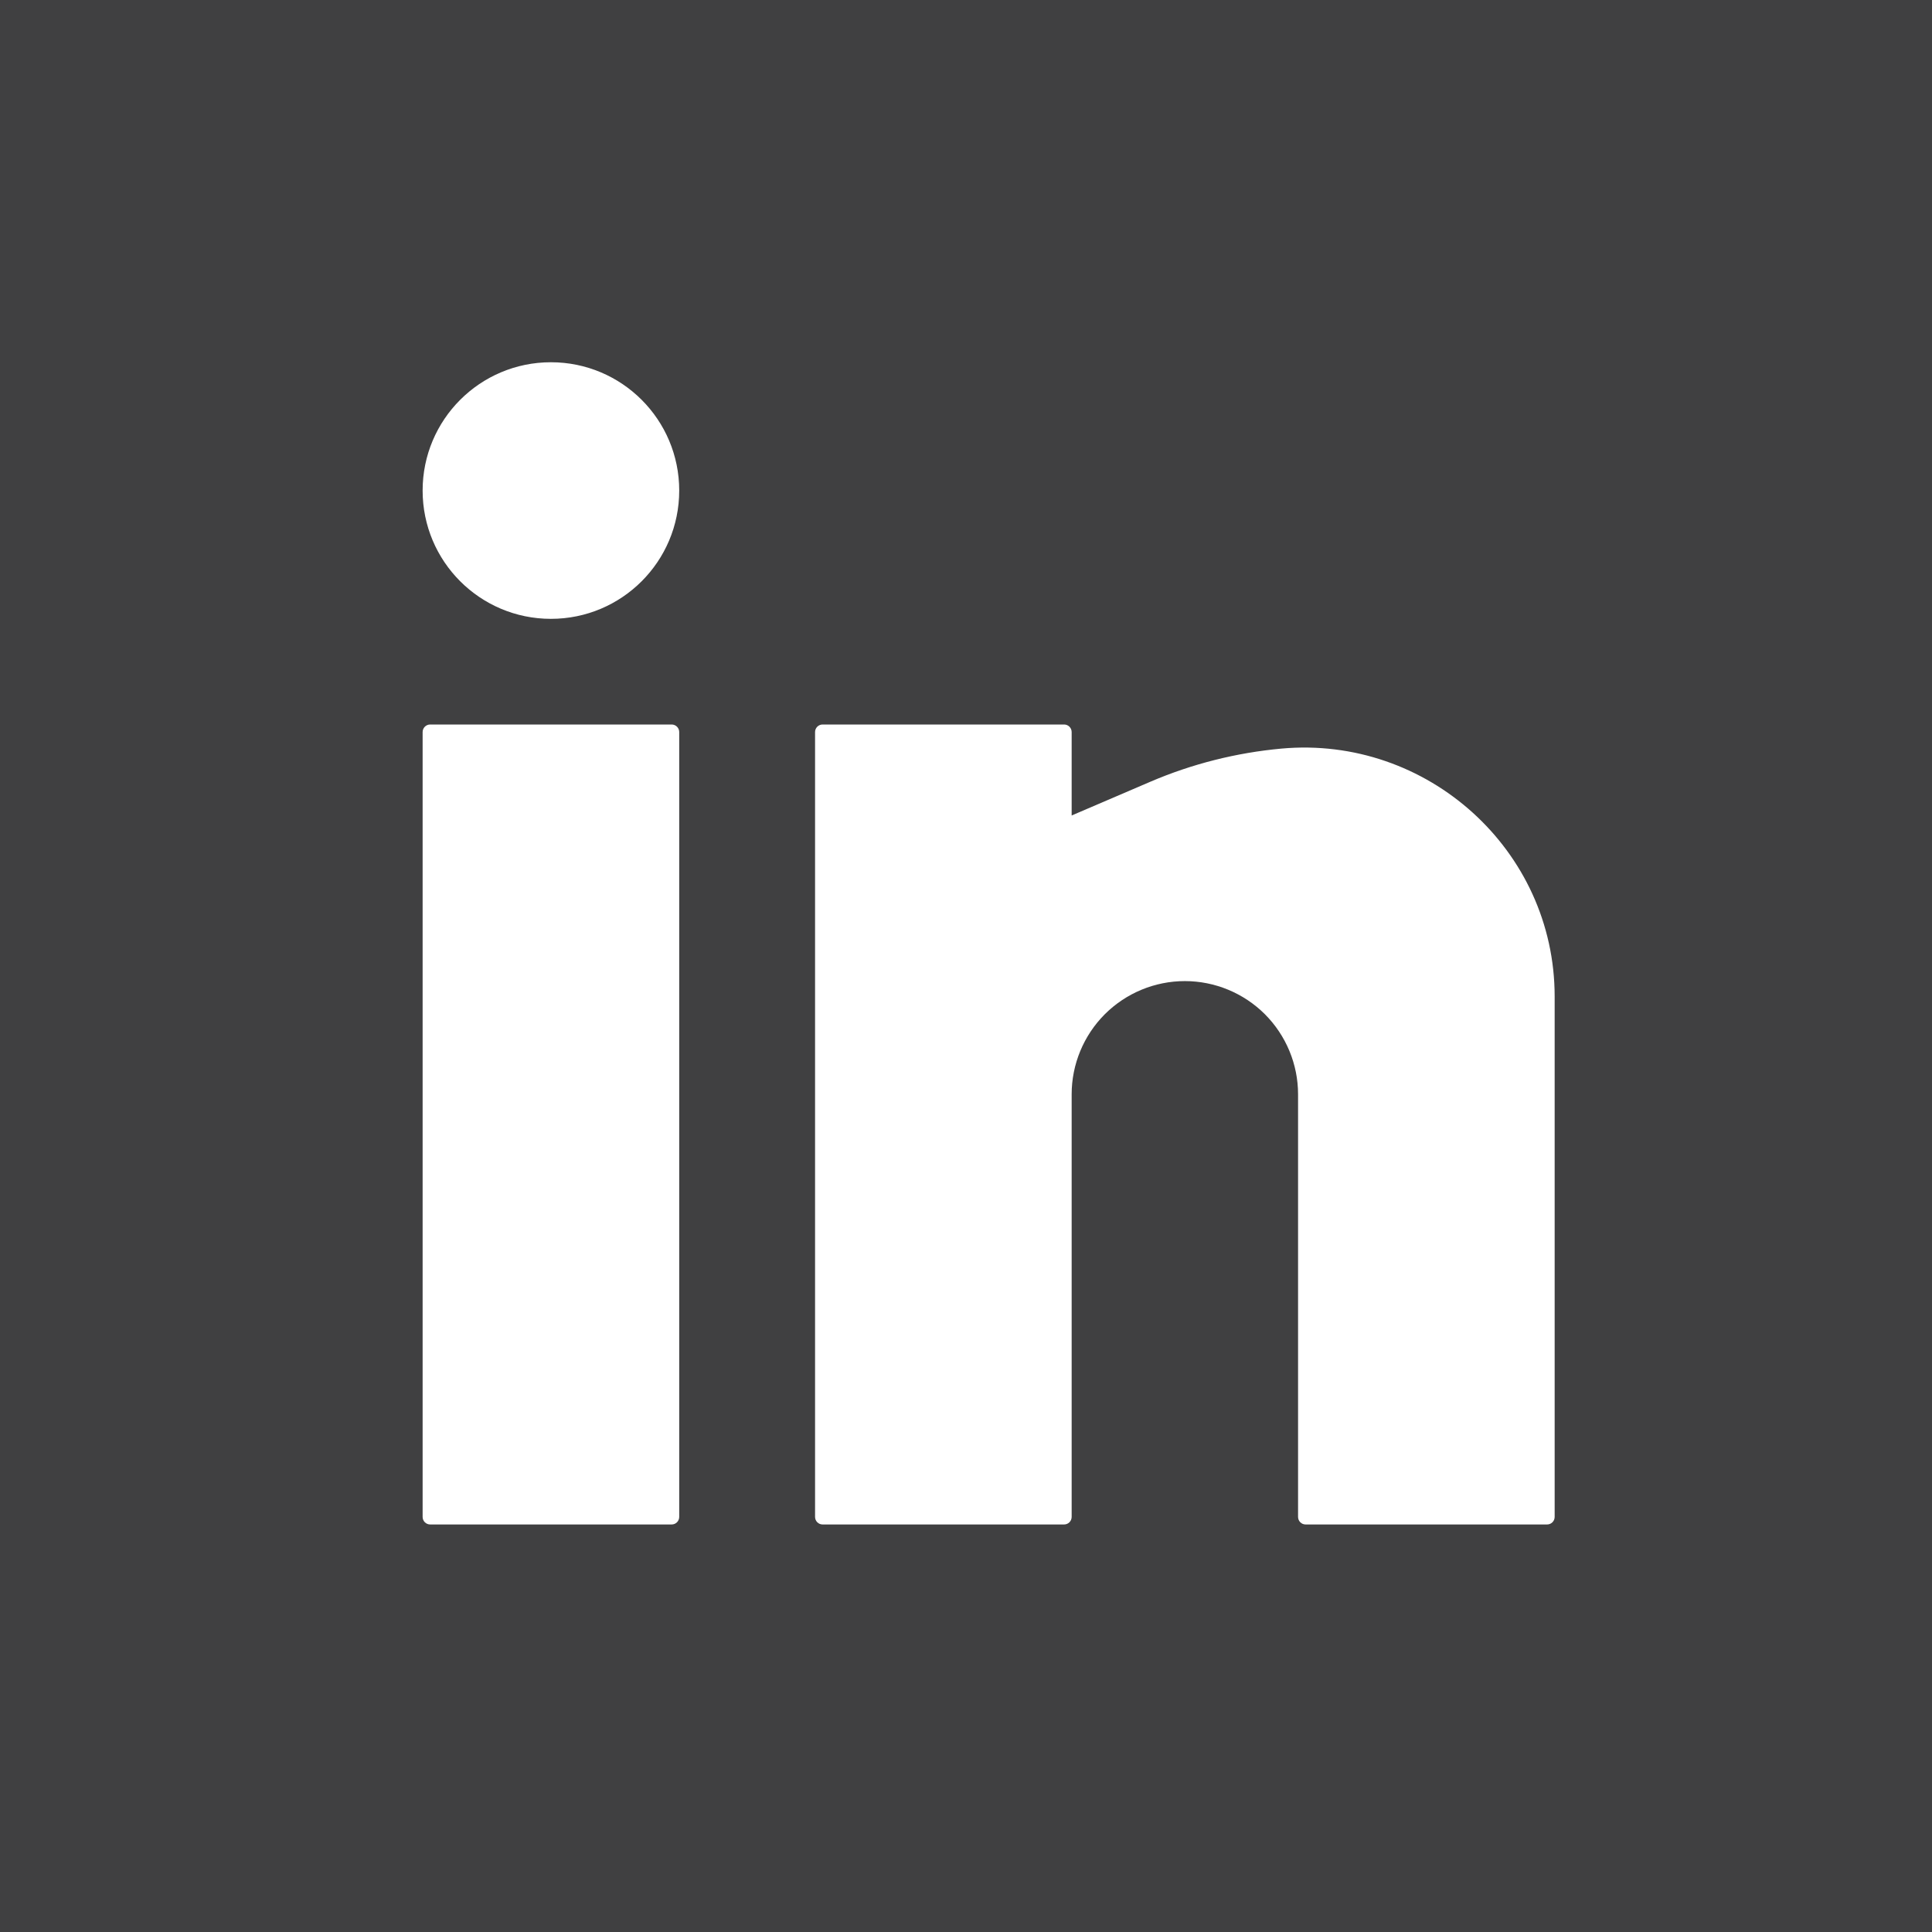
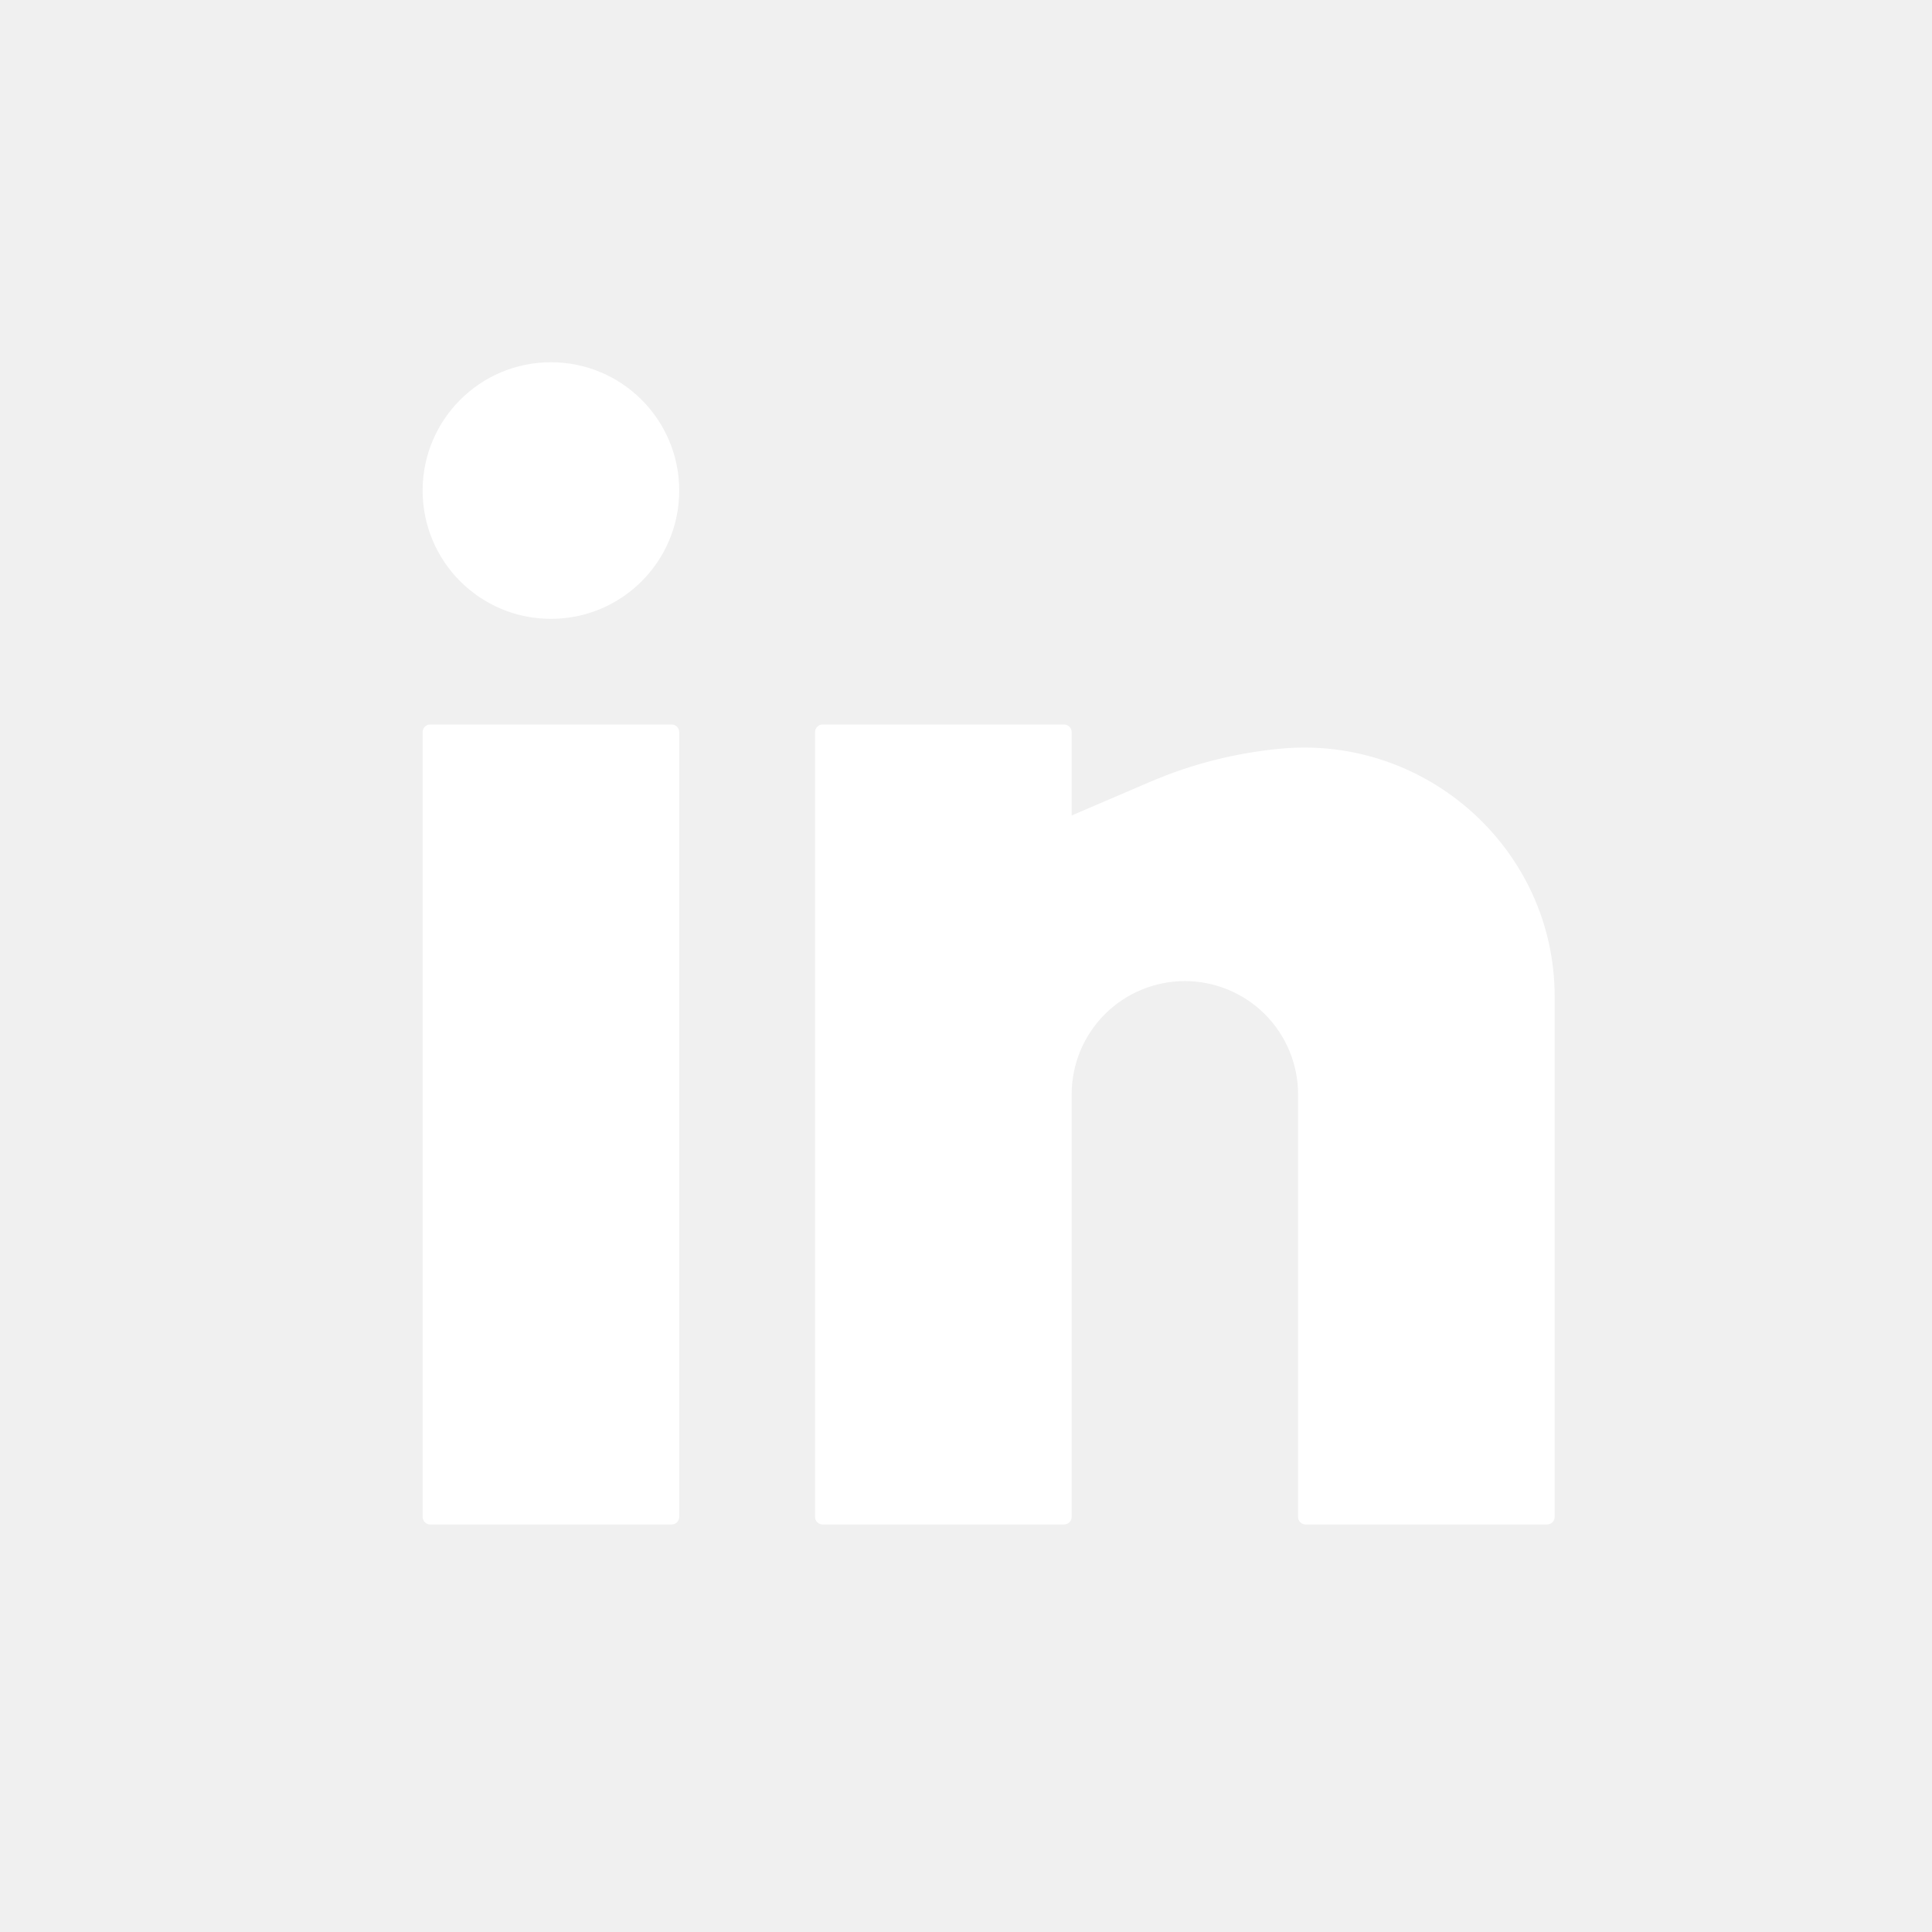
<svg xmlns="http://www.w3.org/2000/svg" width="32" height="32" viewBox="0 0 32 32" fill="none">
-   <rect width="32" height="32" fill="#404041" />
  <path d="M9.125 6C7.951 6 7 6.951 7 8.125C7 9.299 7.951 10.25 9.125 10.25C10.299 10.25 11.25 9.299 11.25 8.125C11.25 6.951 10.299 6 9.125 6Z" fill="white" />
  <path d="M7.125 12C7.056 12 7 12.056 7 12.125V25.125C7 25.194 7.056 25.25 7.125 25.25H11.125C11.194 25.25 11.25 25.194 11.25 25.125V12.125C11.25 12.056 11.194 12 11.125 12H7.125Z" fill="white" />
  <path d="M13.625 12C13.556 12 13.5 12.056 13.5 12.125V25.125C13.5 25.194 13.556 25.25 13.625 25.25H17.625C17.694 25.25 17.75 25.194 17.75 25.125V18.125C17.75 17.628 17.948 17.151 18.299 16.799C18.651 16.448 19.128 16.25 19.625 16.25C20.122 16.25 20.599 16.448 20.951 16.799C21.302 17.151 21.5 17.628 21.5 18.125V25.125C21.5 25.194 21.556 25.25 21.625 25.25H25.625C25.694 25.25 25.75 25.194 25.75 25.125V16.505C25.75 14.079 23.639 12.18 21.225 12.399C20.48 12.467 19.744 12.652 19.056 12.947L17.75 13.507V12.125C17.75 12.056 17.694 12 17.625 12H13.625Z" fill="white" />
</svg>
